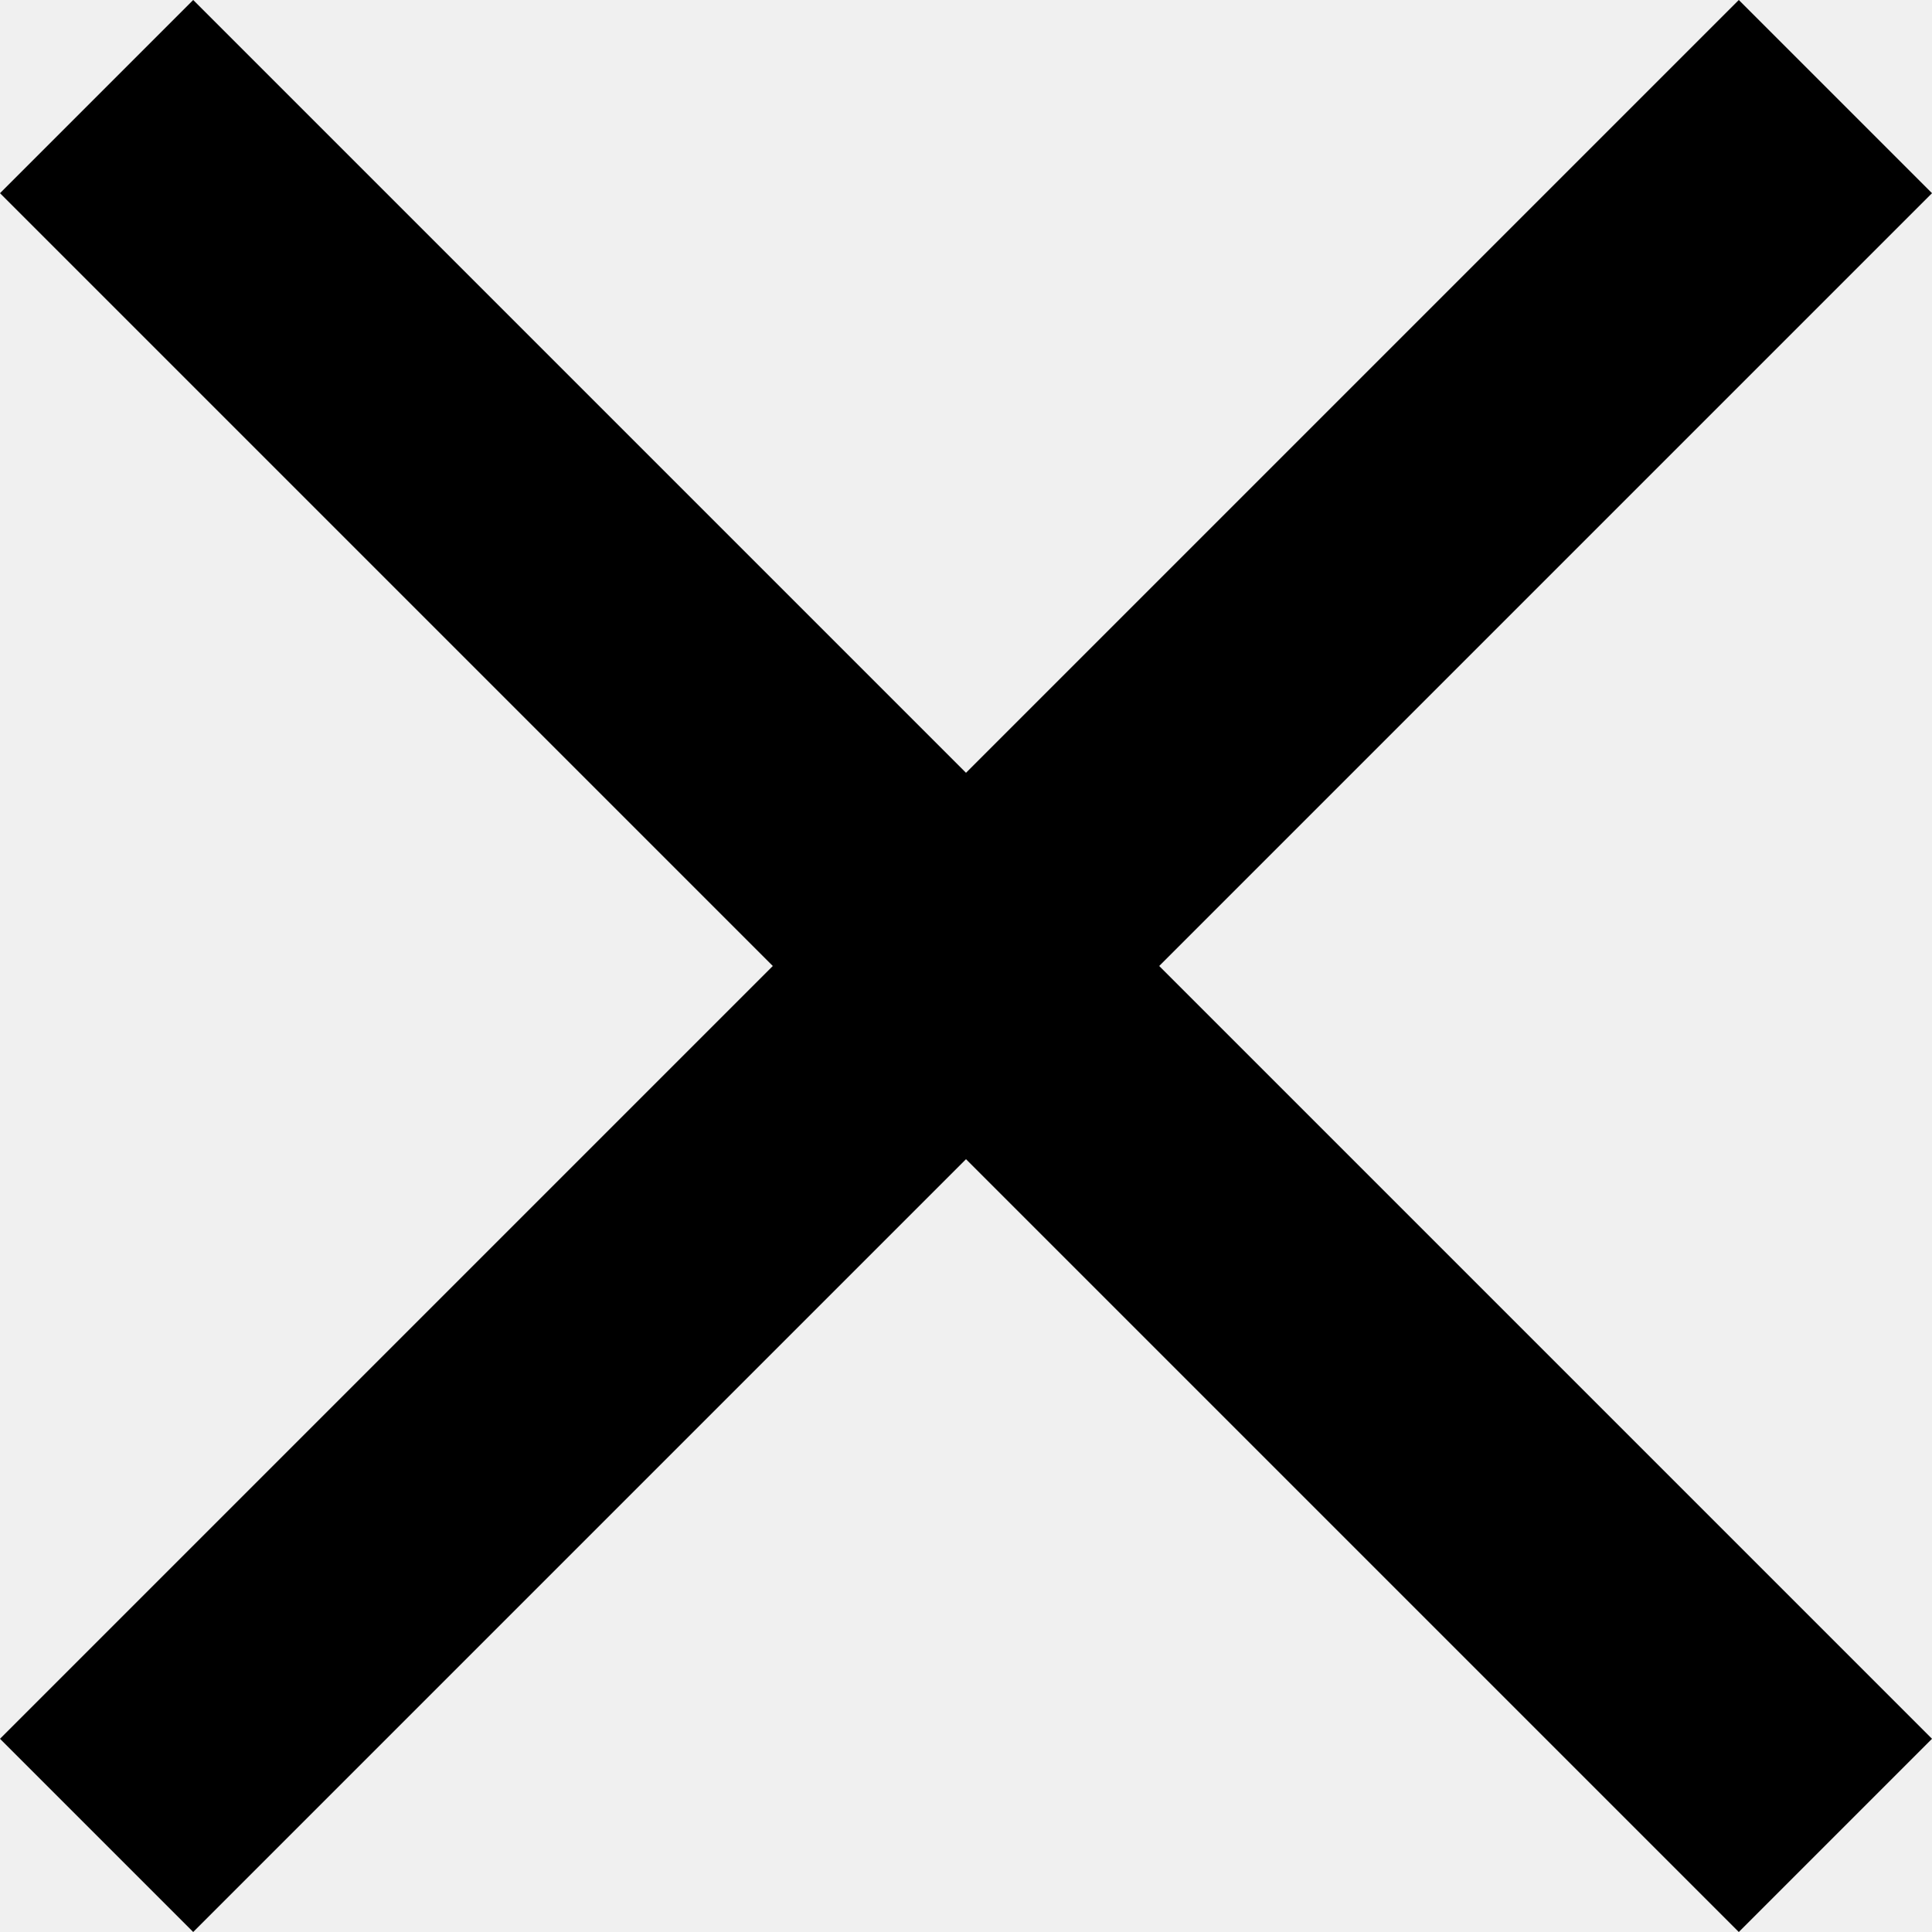
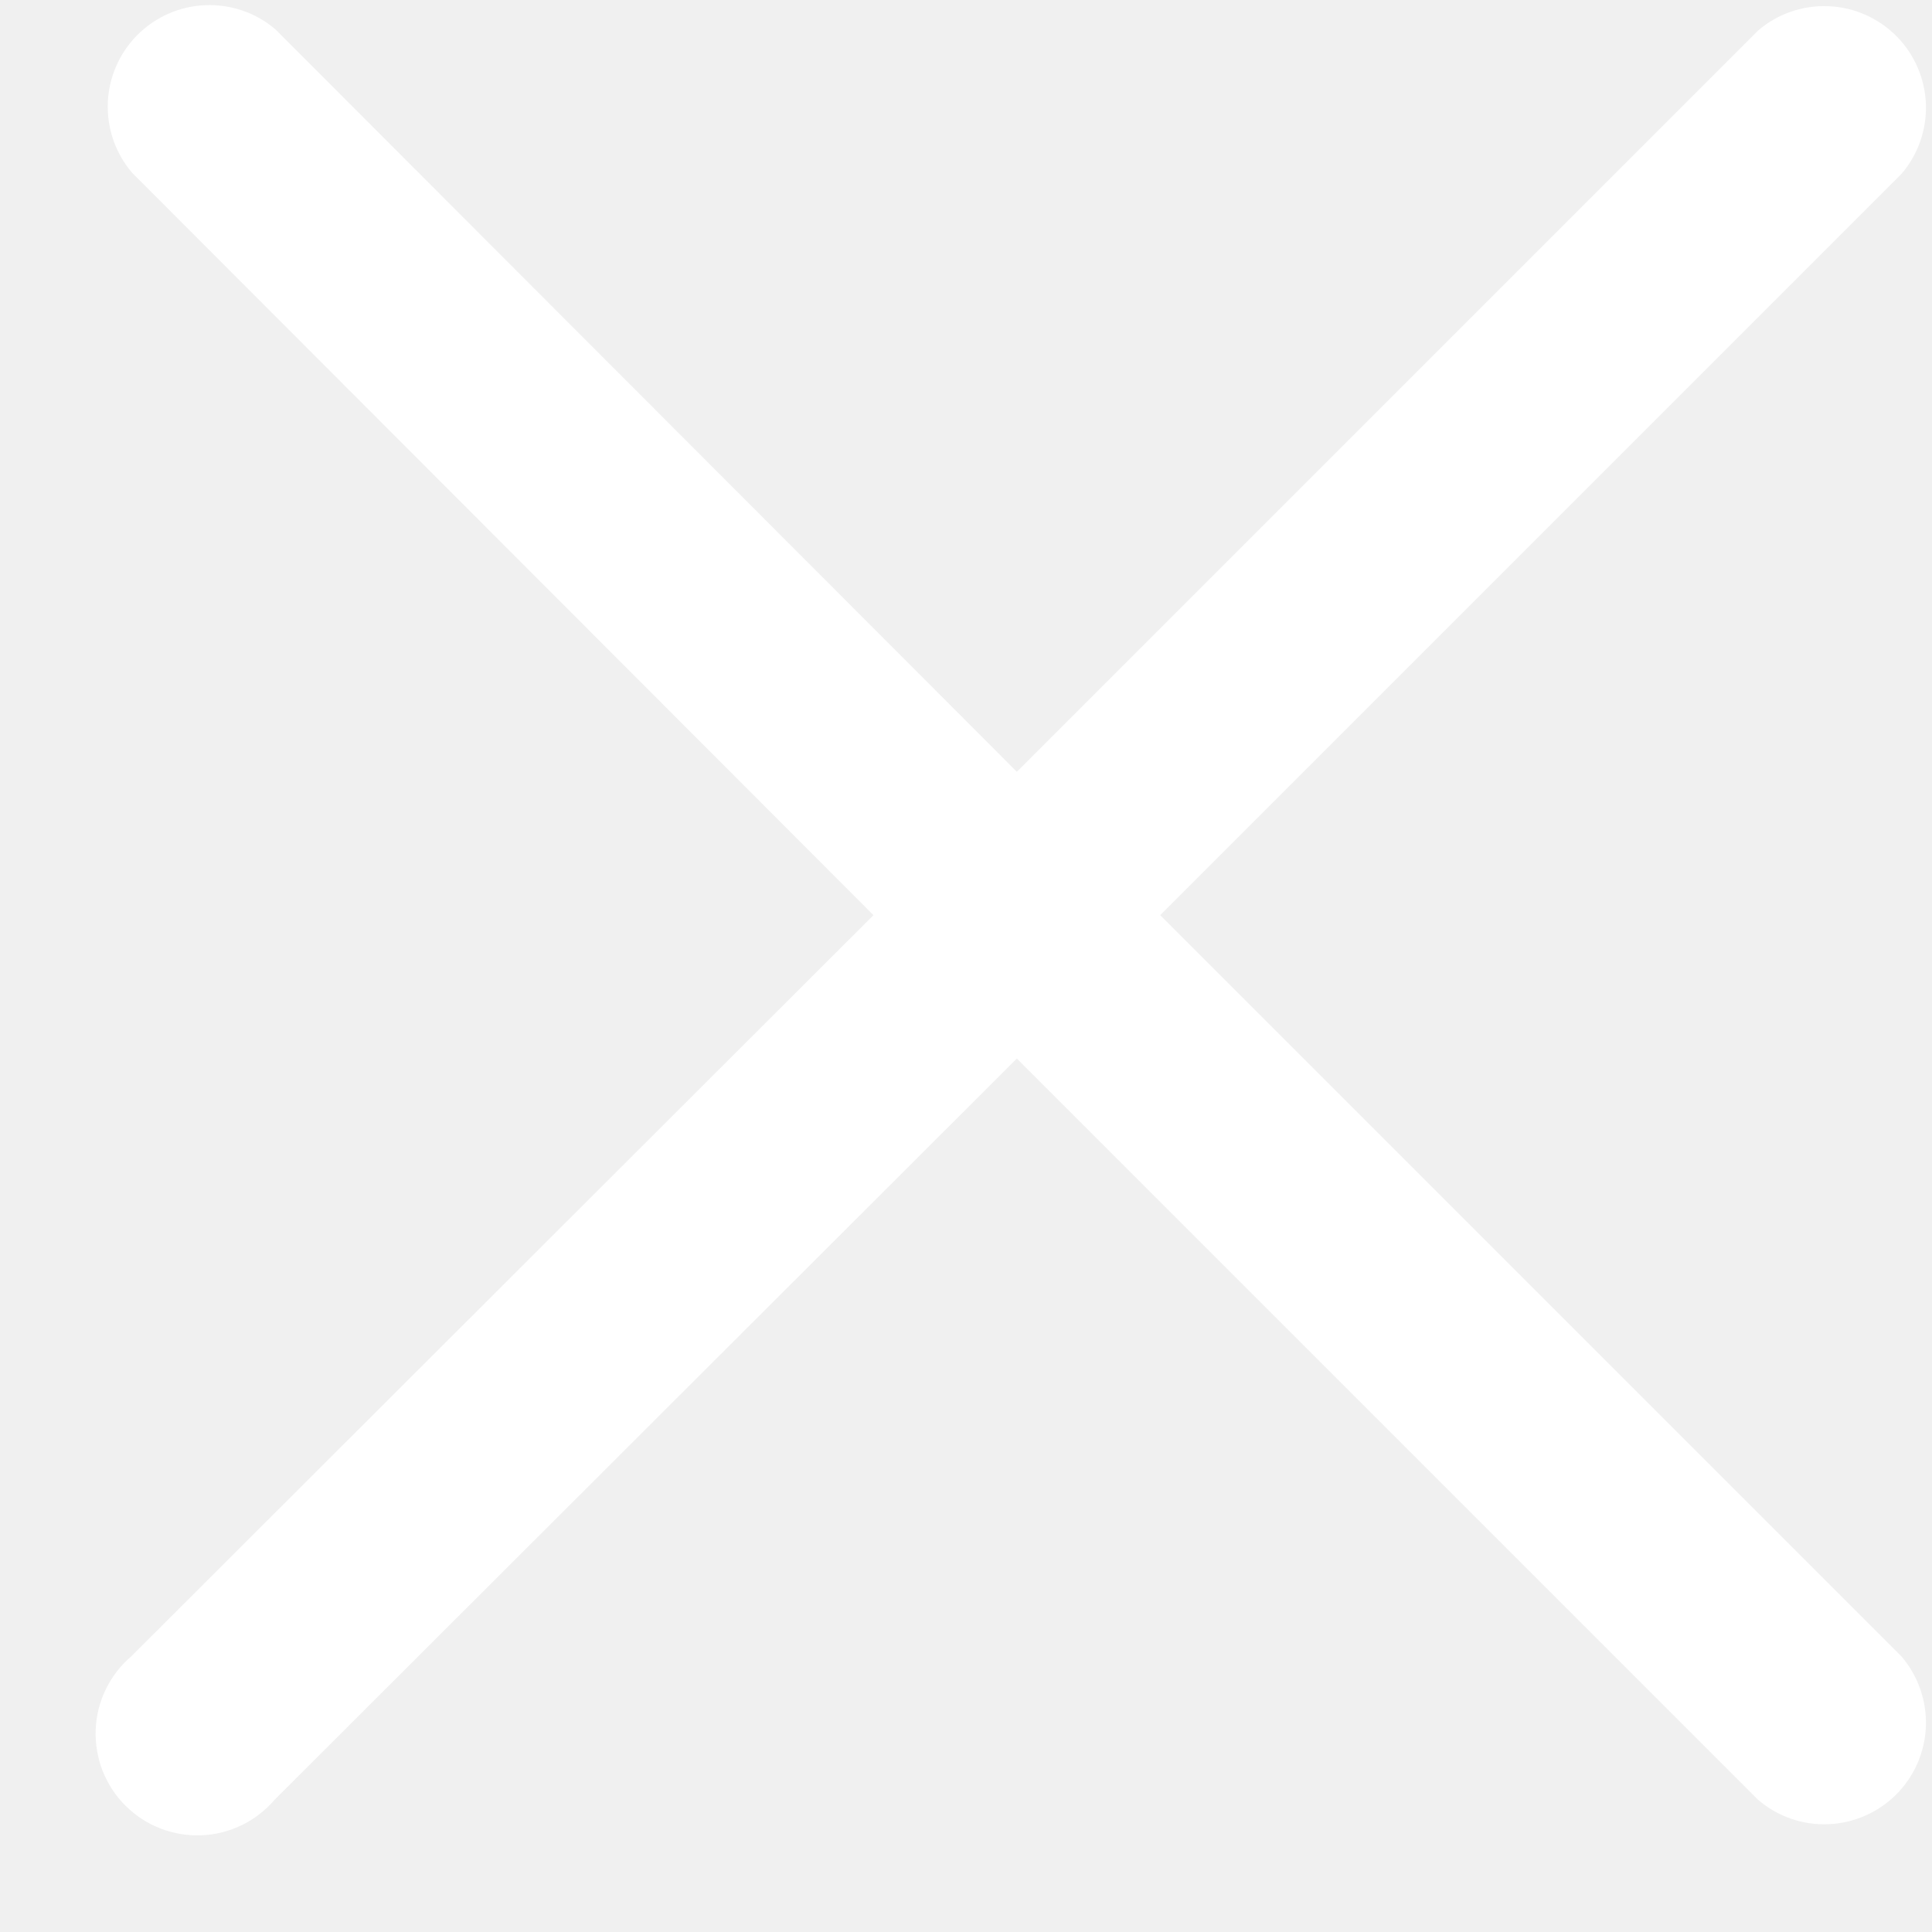
- <svg xmlns="http://www.w3.org/2000/svg" width="31" height="31" viewBox="0 0 31 31" fill="none">
-   <path d="M31 3.1L27.9 0L15.5 12.4L3.1 0L0 3.1L12.4 15.5L0 27.9L3.1 31L15.5 18.6L27.9 31L31 27.9L18.6 15.5L31 3.1Z" fill="black" />
+ <svg xmlns="http://www.w3.org/2000/svg" width="19" height="19" viewBox="0 0 19 19" fill="none">
+   <path d="M11.41 9L18.7 1.71C18.864 1.519 18.949 1.273 18.94 1.021C18.93 0.77 18.826 0.531 18.648 0.353C18.469 0.175 18.231 0.07 17.979 0.061C17.727 0.051 17.481 0.136 17.29 0.3L10 7.59L2.71 0.29C2.519 0.126 2.273 0.041 2.021 0.051C1.769 0.06 1.531 0.165 1.352 0.343C1.174 0.521 1.07 0.76 1.06 1.011C1.051 1.263 1.136 1.509 1.3 1.7L8.59 9L1.29 16.29C1.185 16.38 1.1 16.49 1.04 16.614C0.98 16.738 0.946 16.873 0.941 17.011C0.936 17.149 0.959 17.286 1.009 17.415C1.06 17.543 1.136 17.66 1.233 17.757C1.331 17.854 1.447 17.931 1.576 17.981C1.704 18.031 1.841 18.054 1.979 18.049C2.117 18.044 2.252 18.01 2.376 17.95C2.5 17.89 2.61 17.805 2.7 17.7L10 10.41L17.29 17.7C17.481 17.864 17.727 17.95 17.979 17.94C18.231 17.93 18.469 17.826 18.648 17.648C18.826 17.47 18.93 17.231 18.94 16.979C18.949 16.728 18.864 16.482 18.7 16.29L11.41 9Z" fill="white" />
</svg>
